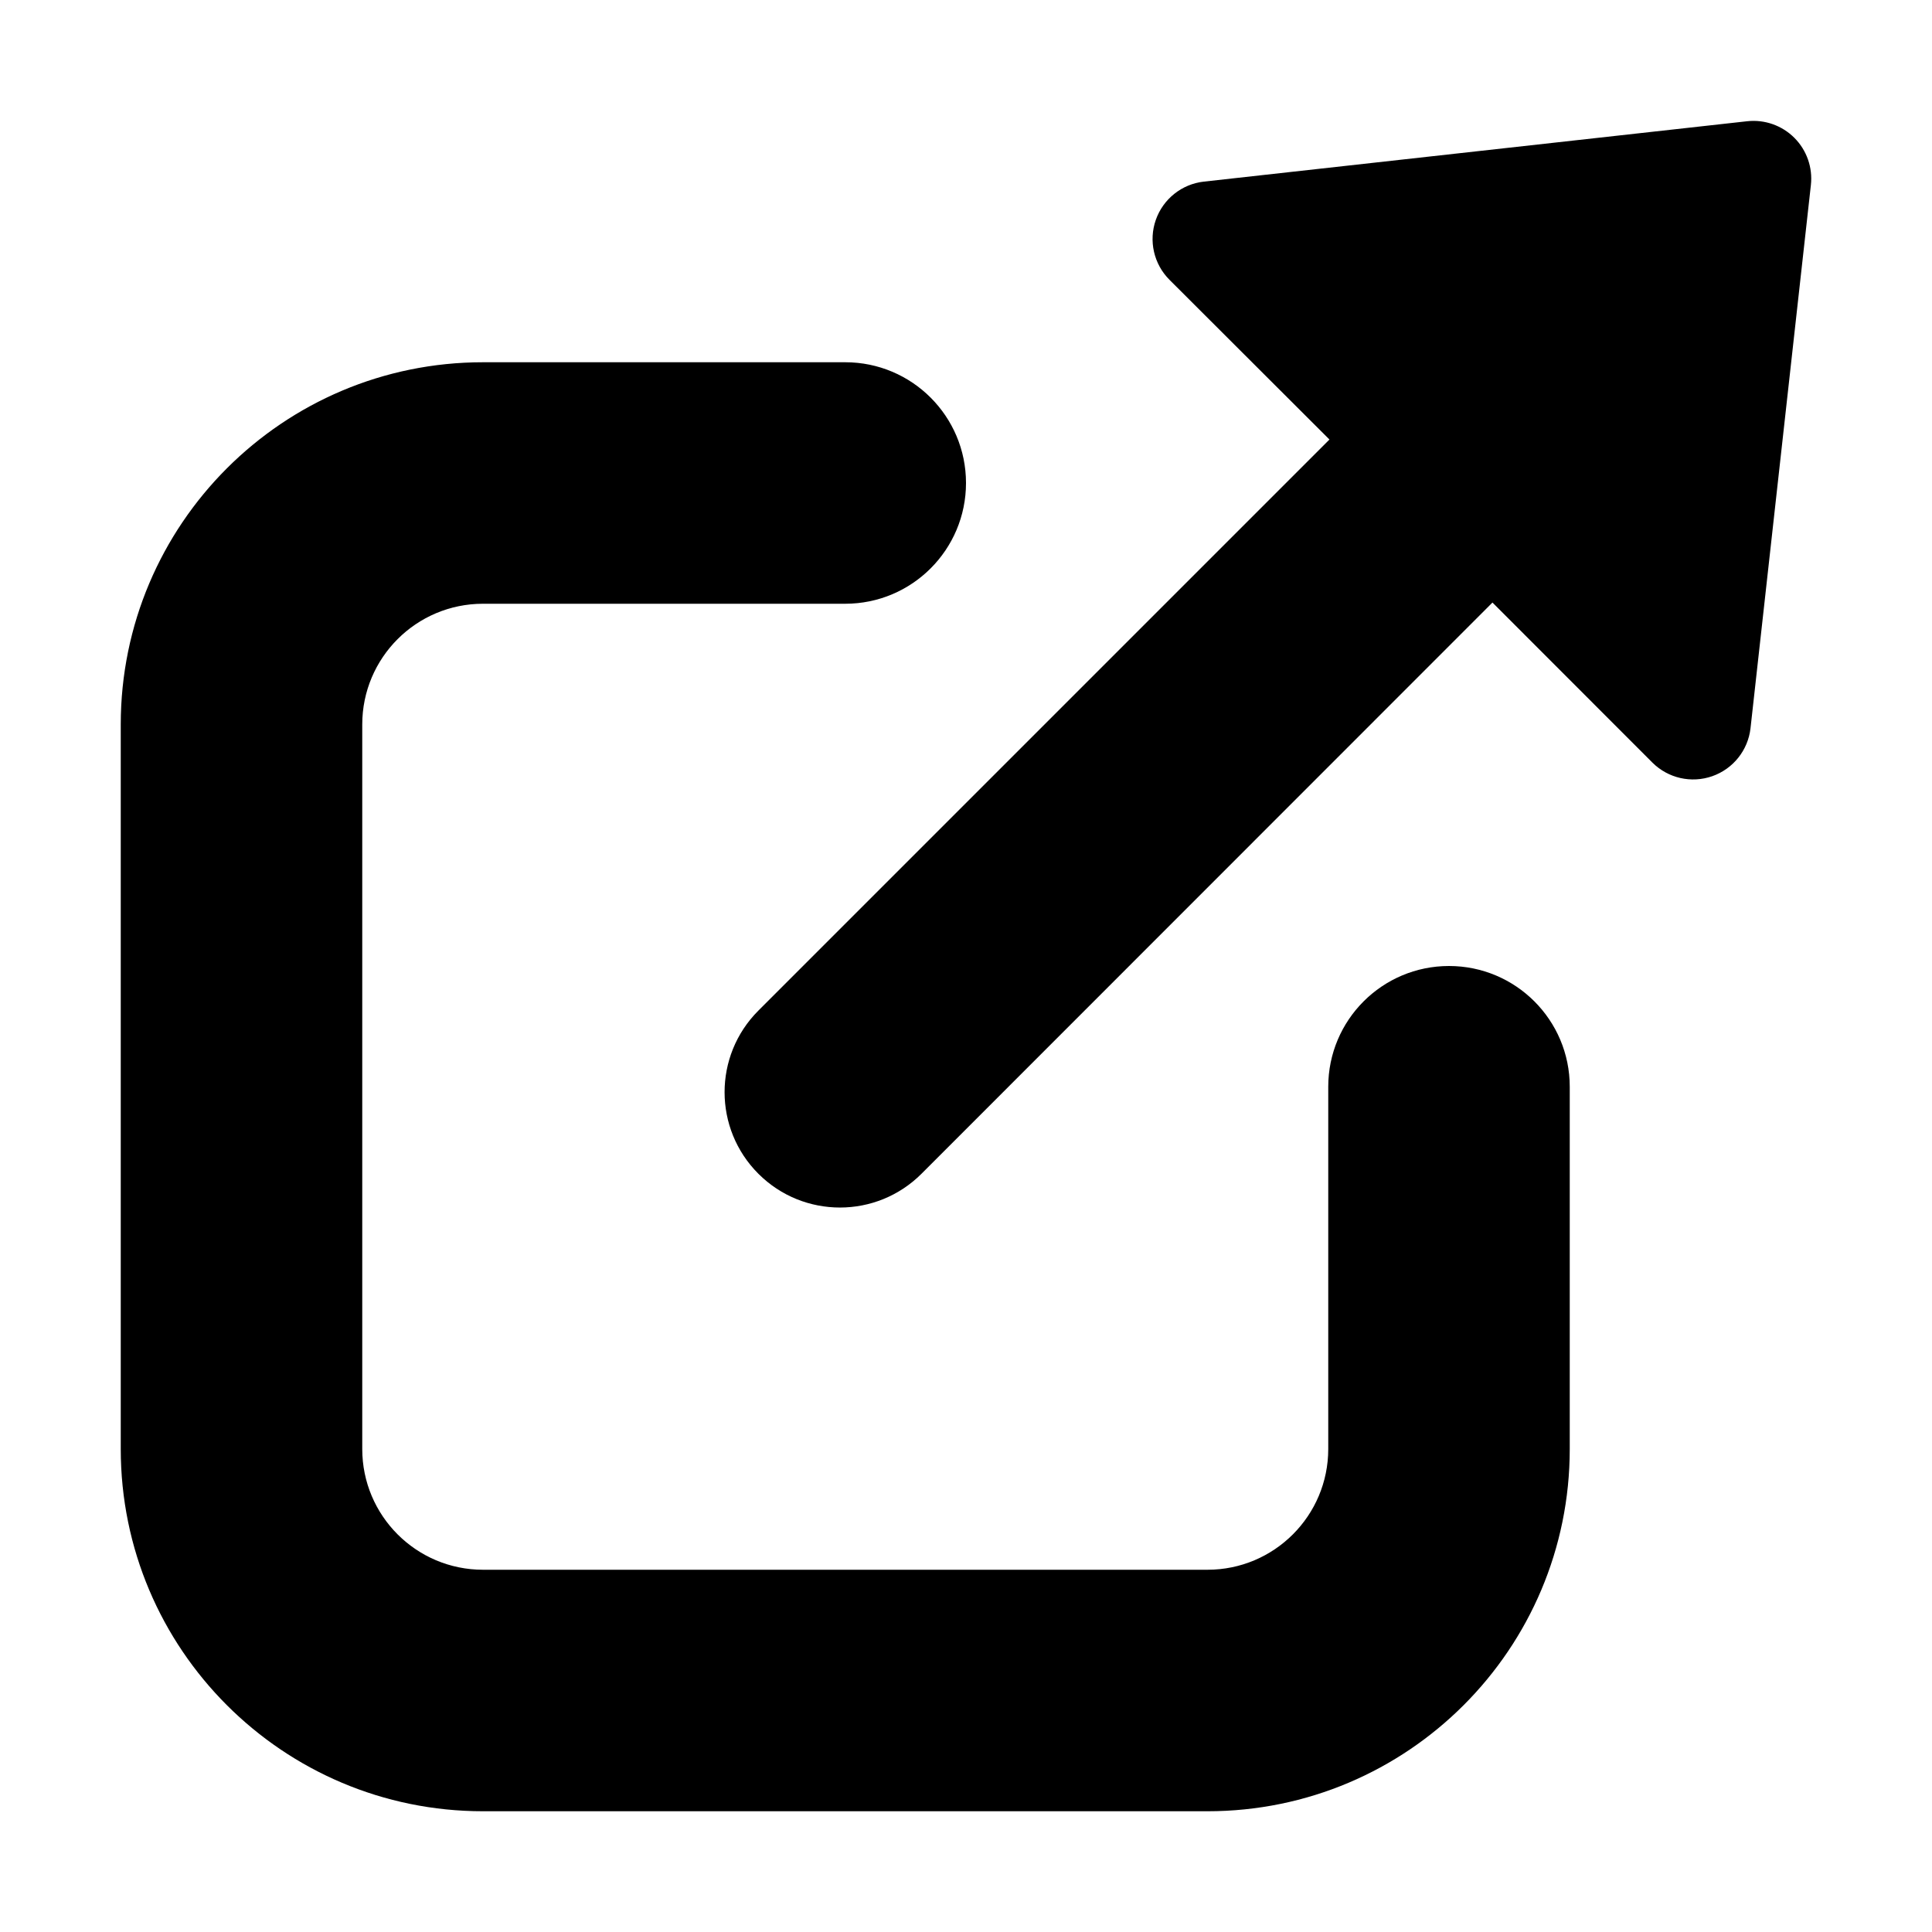
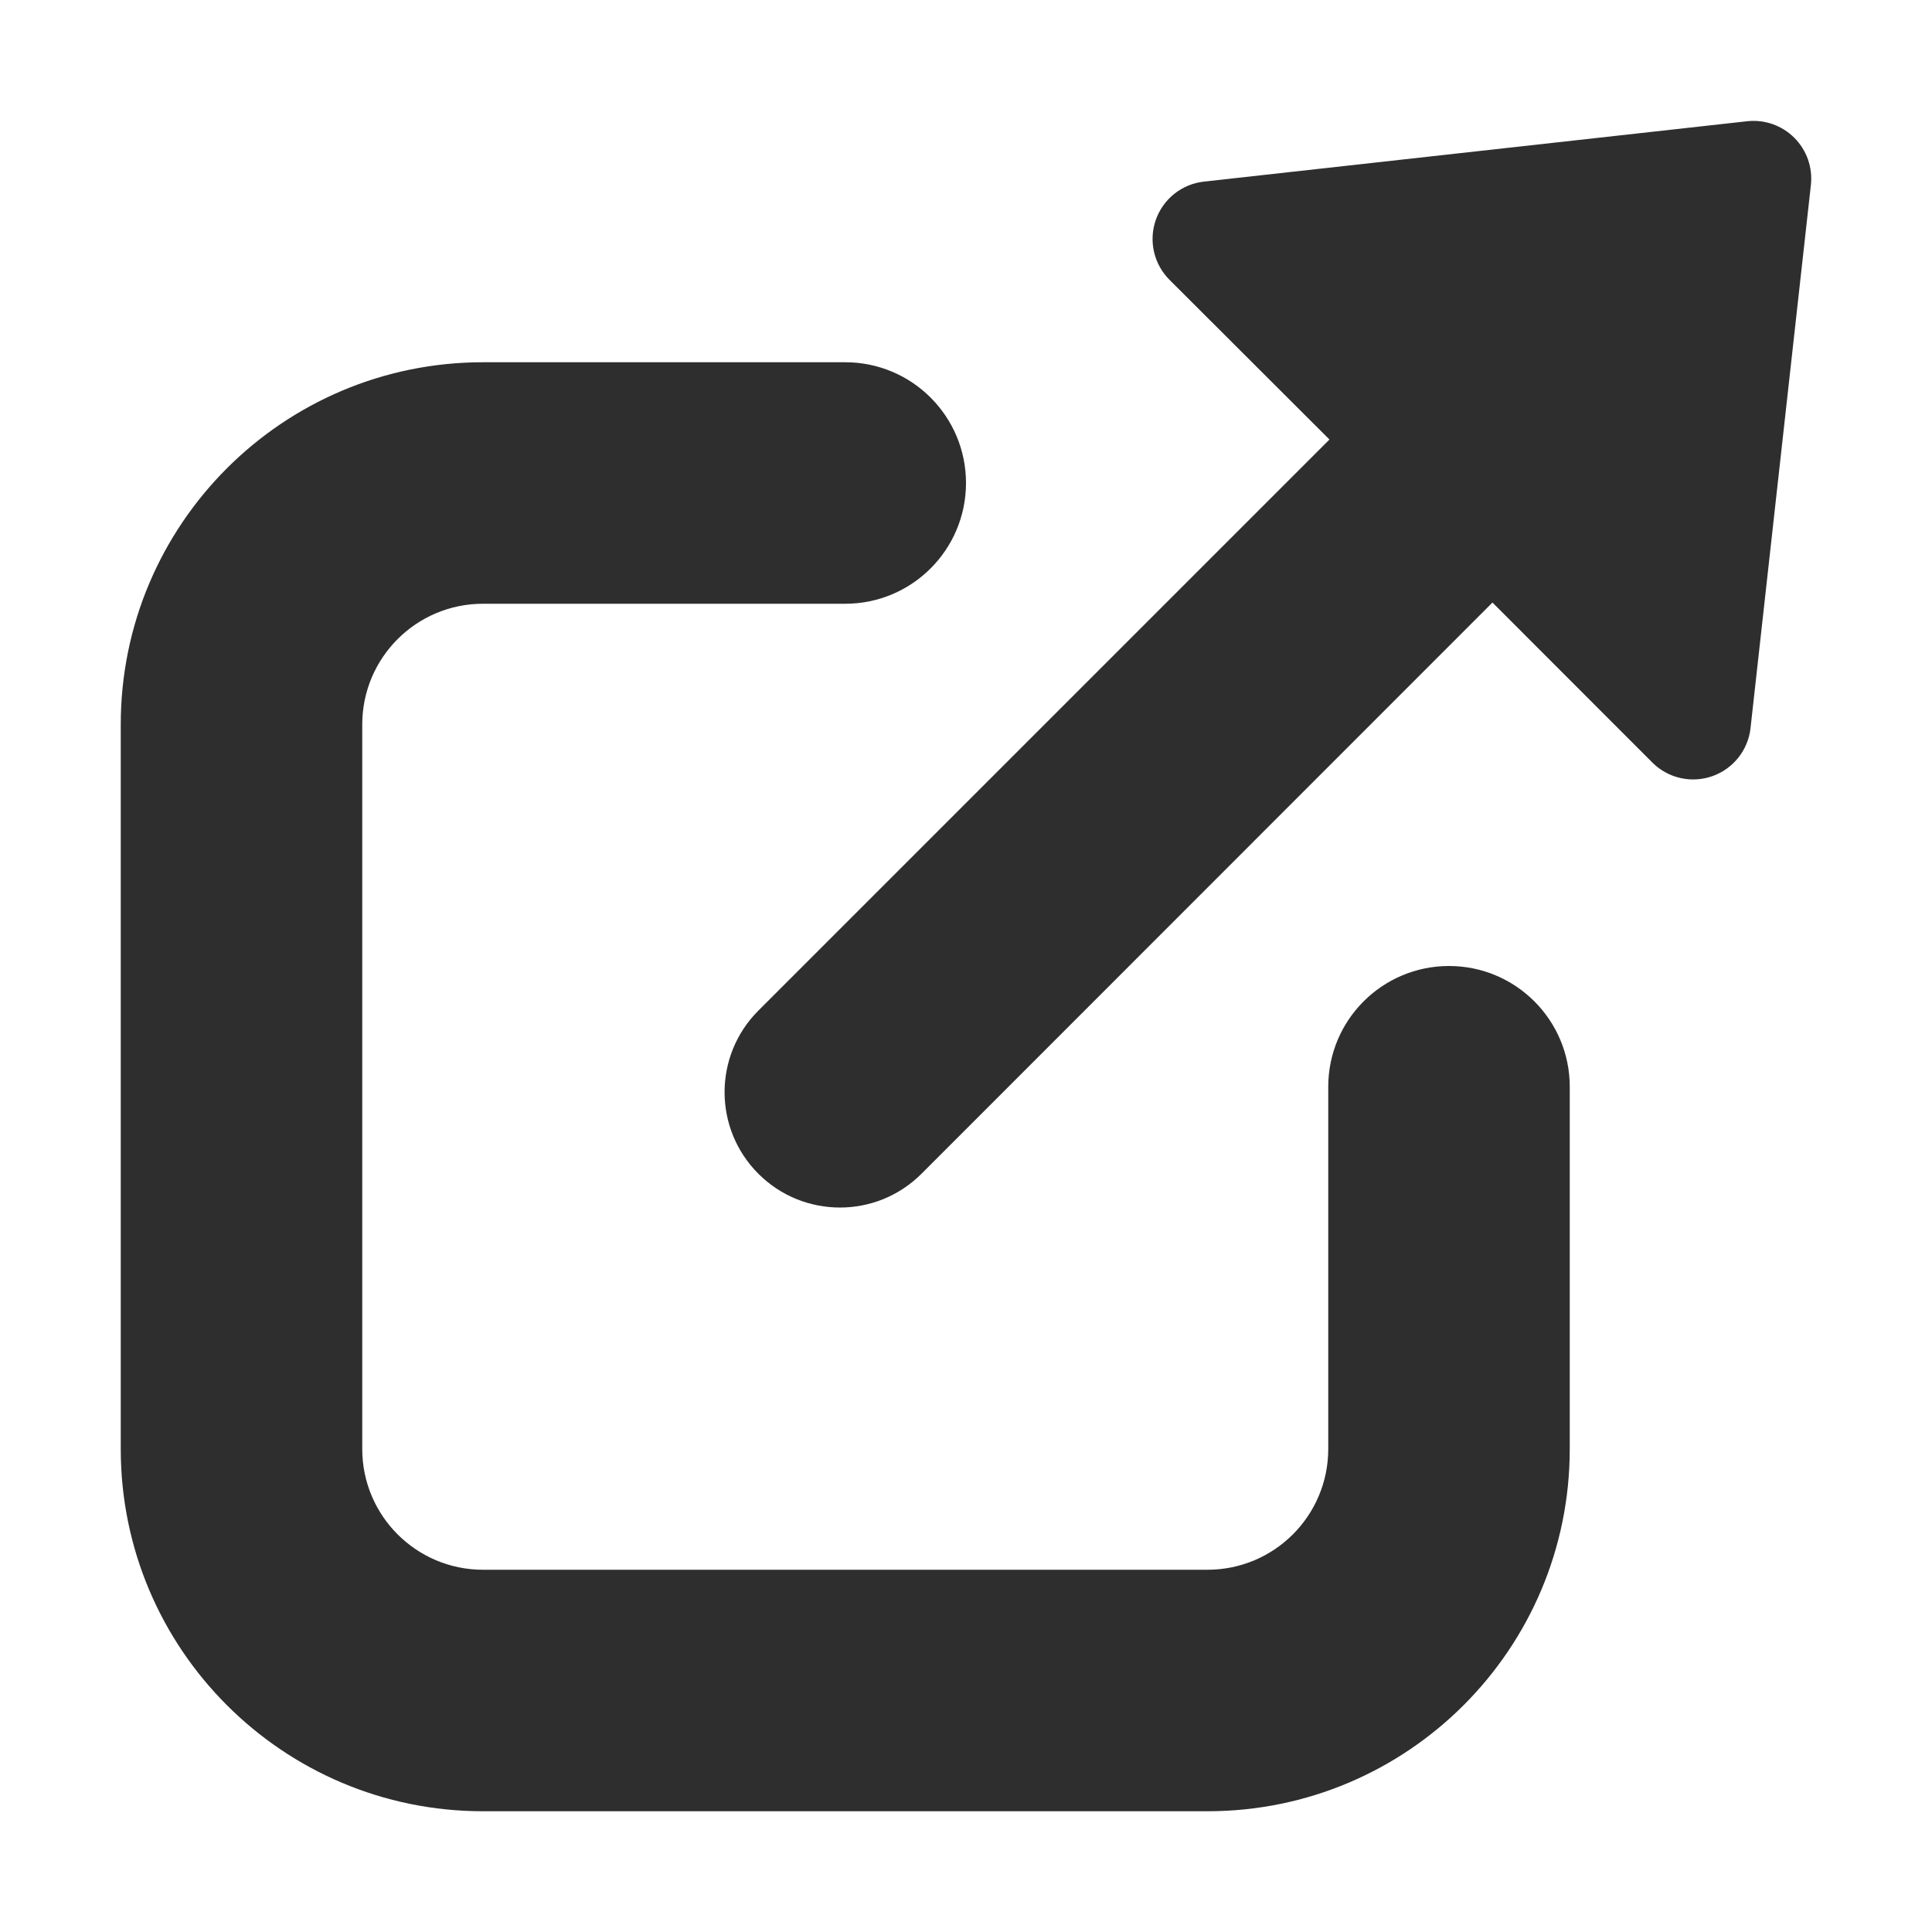
<svg xmlns="http://www.w3.org/2000/svg" width="16" height="16" viewBox="0 0 16 16">
-   <path d="M11 9a1 1 0 0 1 2 0v3a3 3 0 0 1-3 3H4a3 3 0 0 1-3-3V6a3 3 0 0 1 3-3h3a1 1 0 1 1 0 2H4a1 1 0 0 0-1 1v6a1 1 0 0 0 1 1h6a1 1 0 0 0 1-1V9zm1.36-4.01L7.632 9.72A.955.955 0 0 1 6.28 8.37l4.73-4.73-1.325-1.323a.478.478 0 0 1 .285-.813l4.5-.5a.478.478 0 0 1 .527.528l-.5 4.499a.478.478 0 0 1-.812.285L12.36 4.99z" id="a" />
+   <path fill="#2e2e2e" d="M11 9a1 1 0 0 1 2 0v3a3 3 0 0 1-3 3H4a3 3 0 0 1-3-3V6a3 3 0 0 1 3-3h3a1 1 0 1 1 0 2H4a1 1 0 0 0-1 1v6a1 1 0 0 0 1 1h6a1 1 0 0 0 1-1V9zm1.36-4.01L7.632 9.72A.955.955 0 0 1 6.28 8.37l4.73-4.73-1.325-1.323a.478.478 0 0 1 .285-.813l4.5-.5a.478.478 0 0 1 .527.528l-.5 4.499a.478.478 0 0 1-.812.285L12.36 4.99z" id="a" />
</svg>
